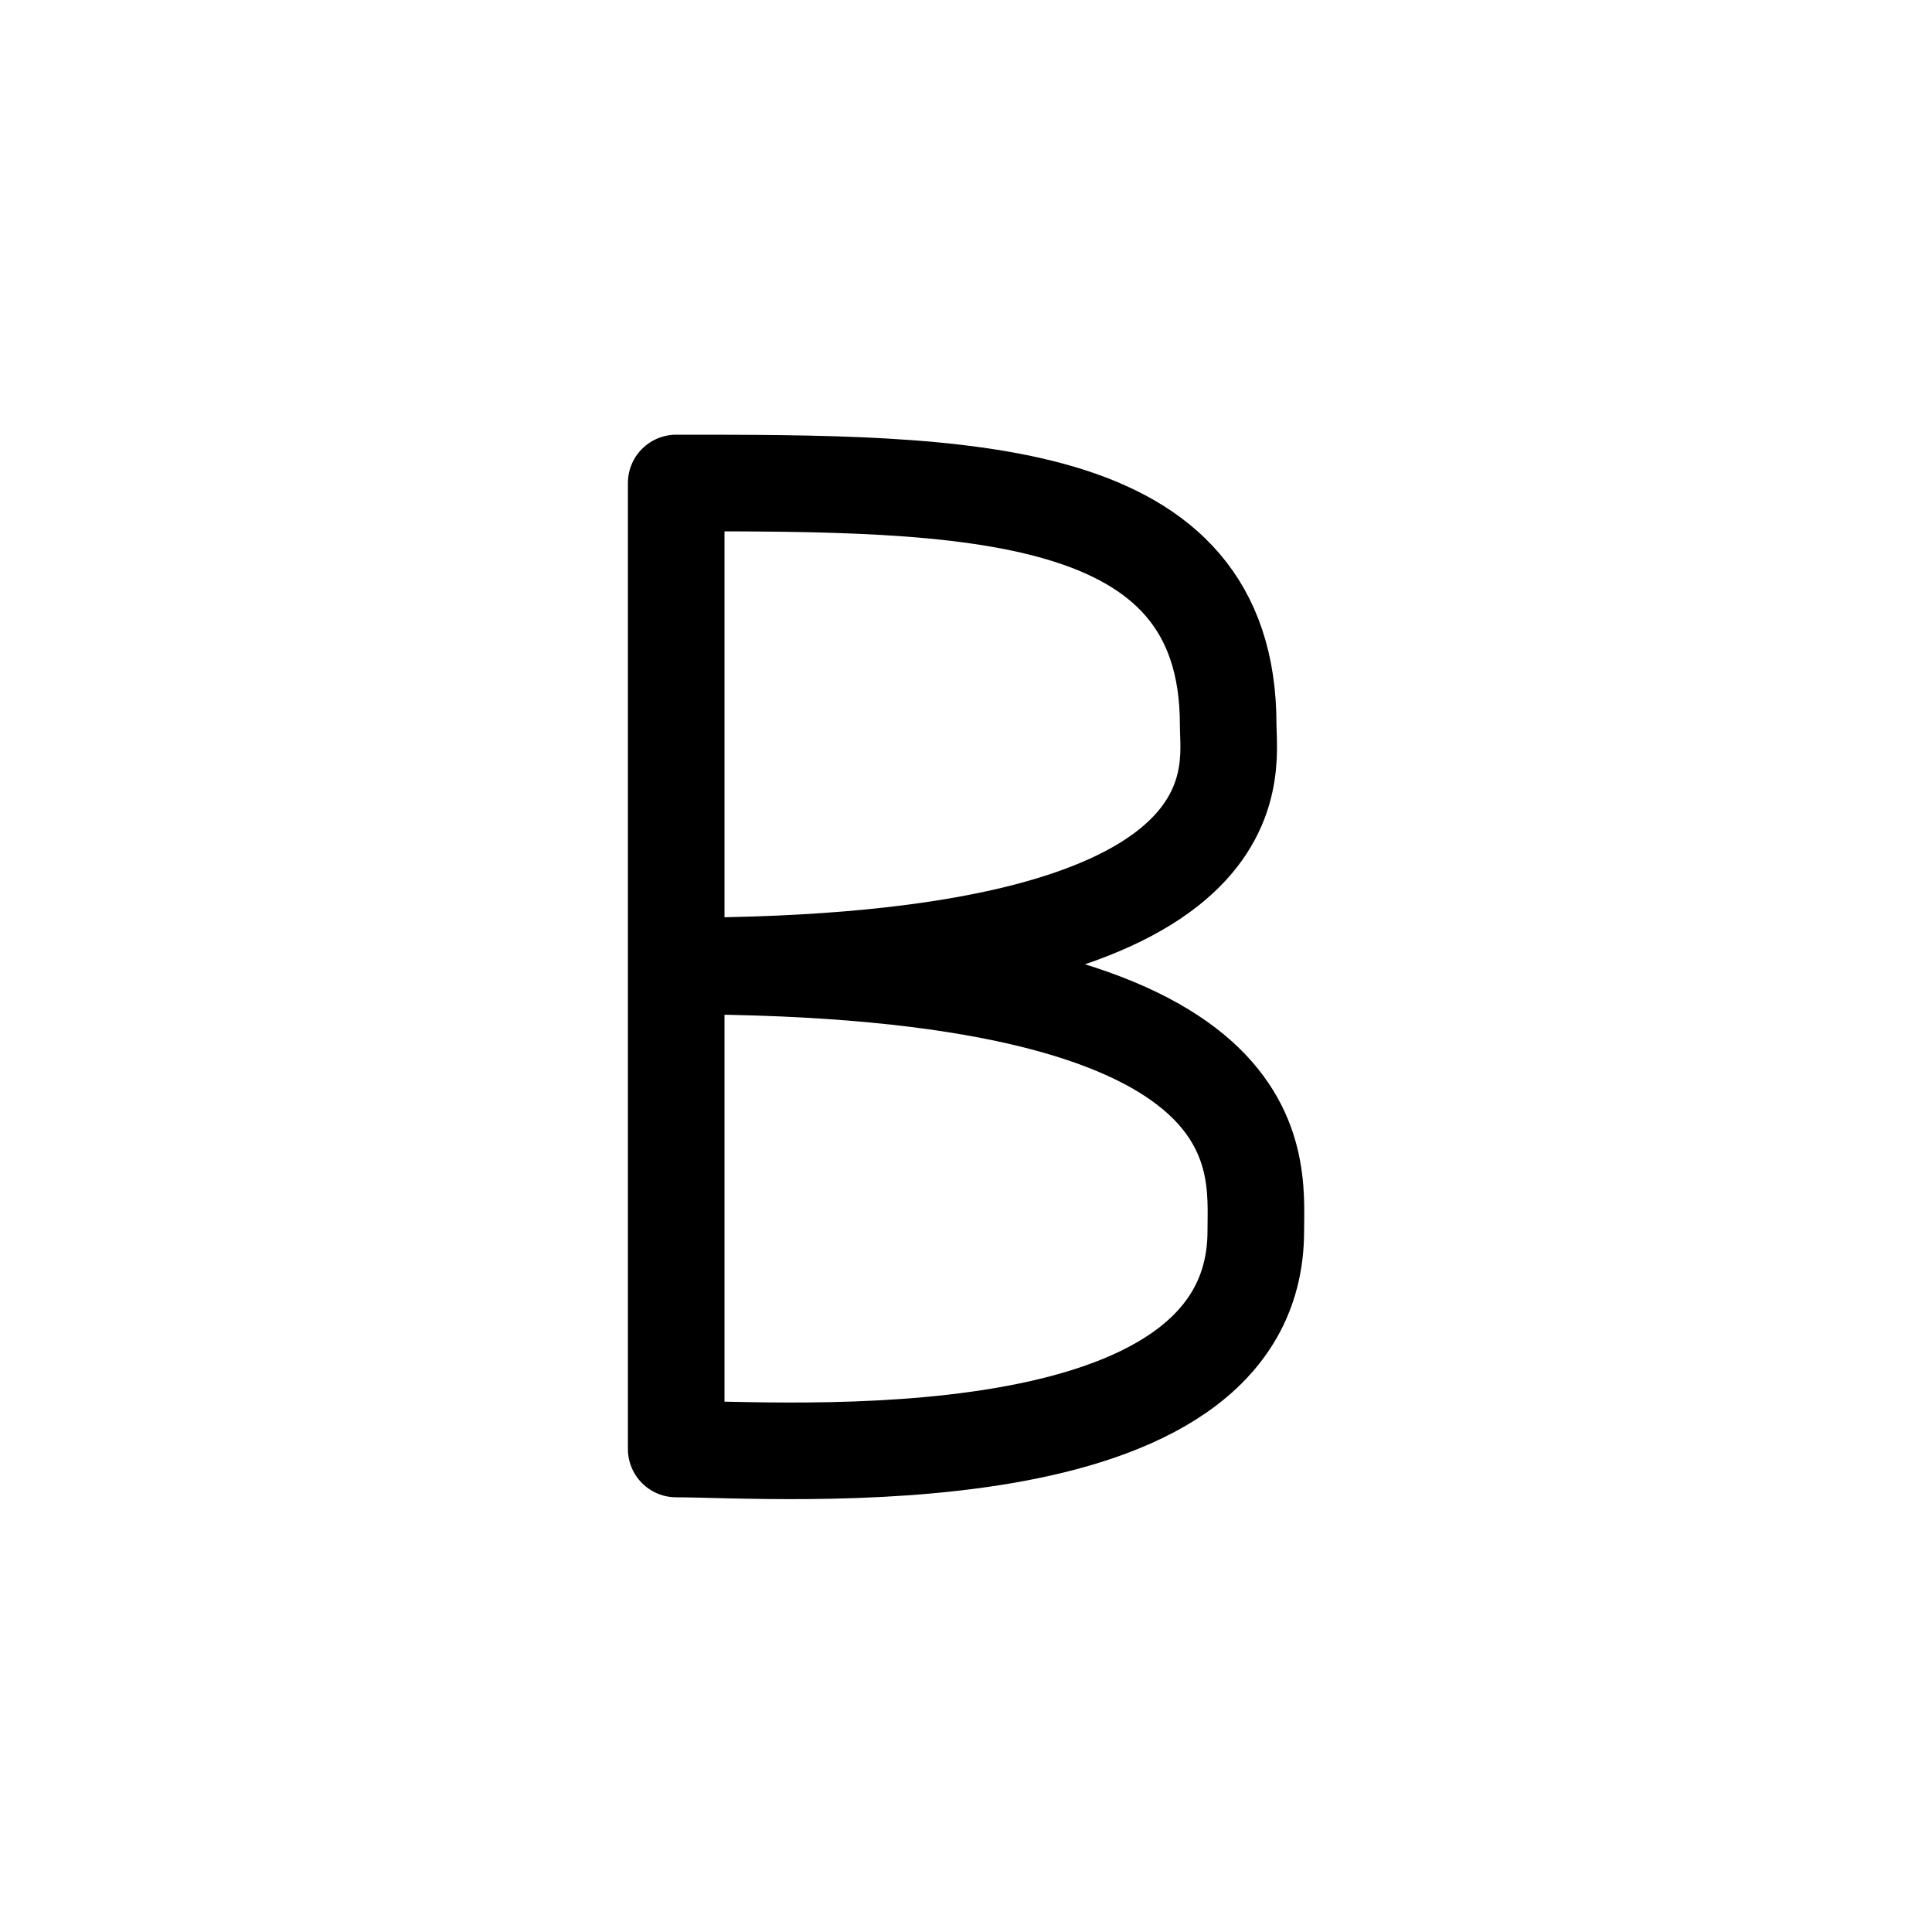
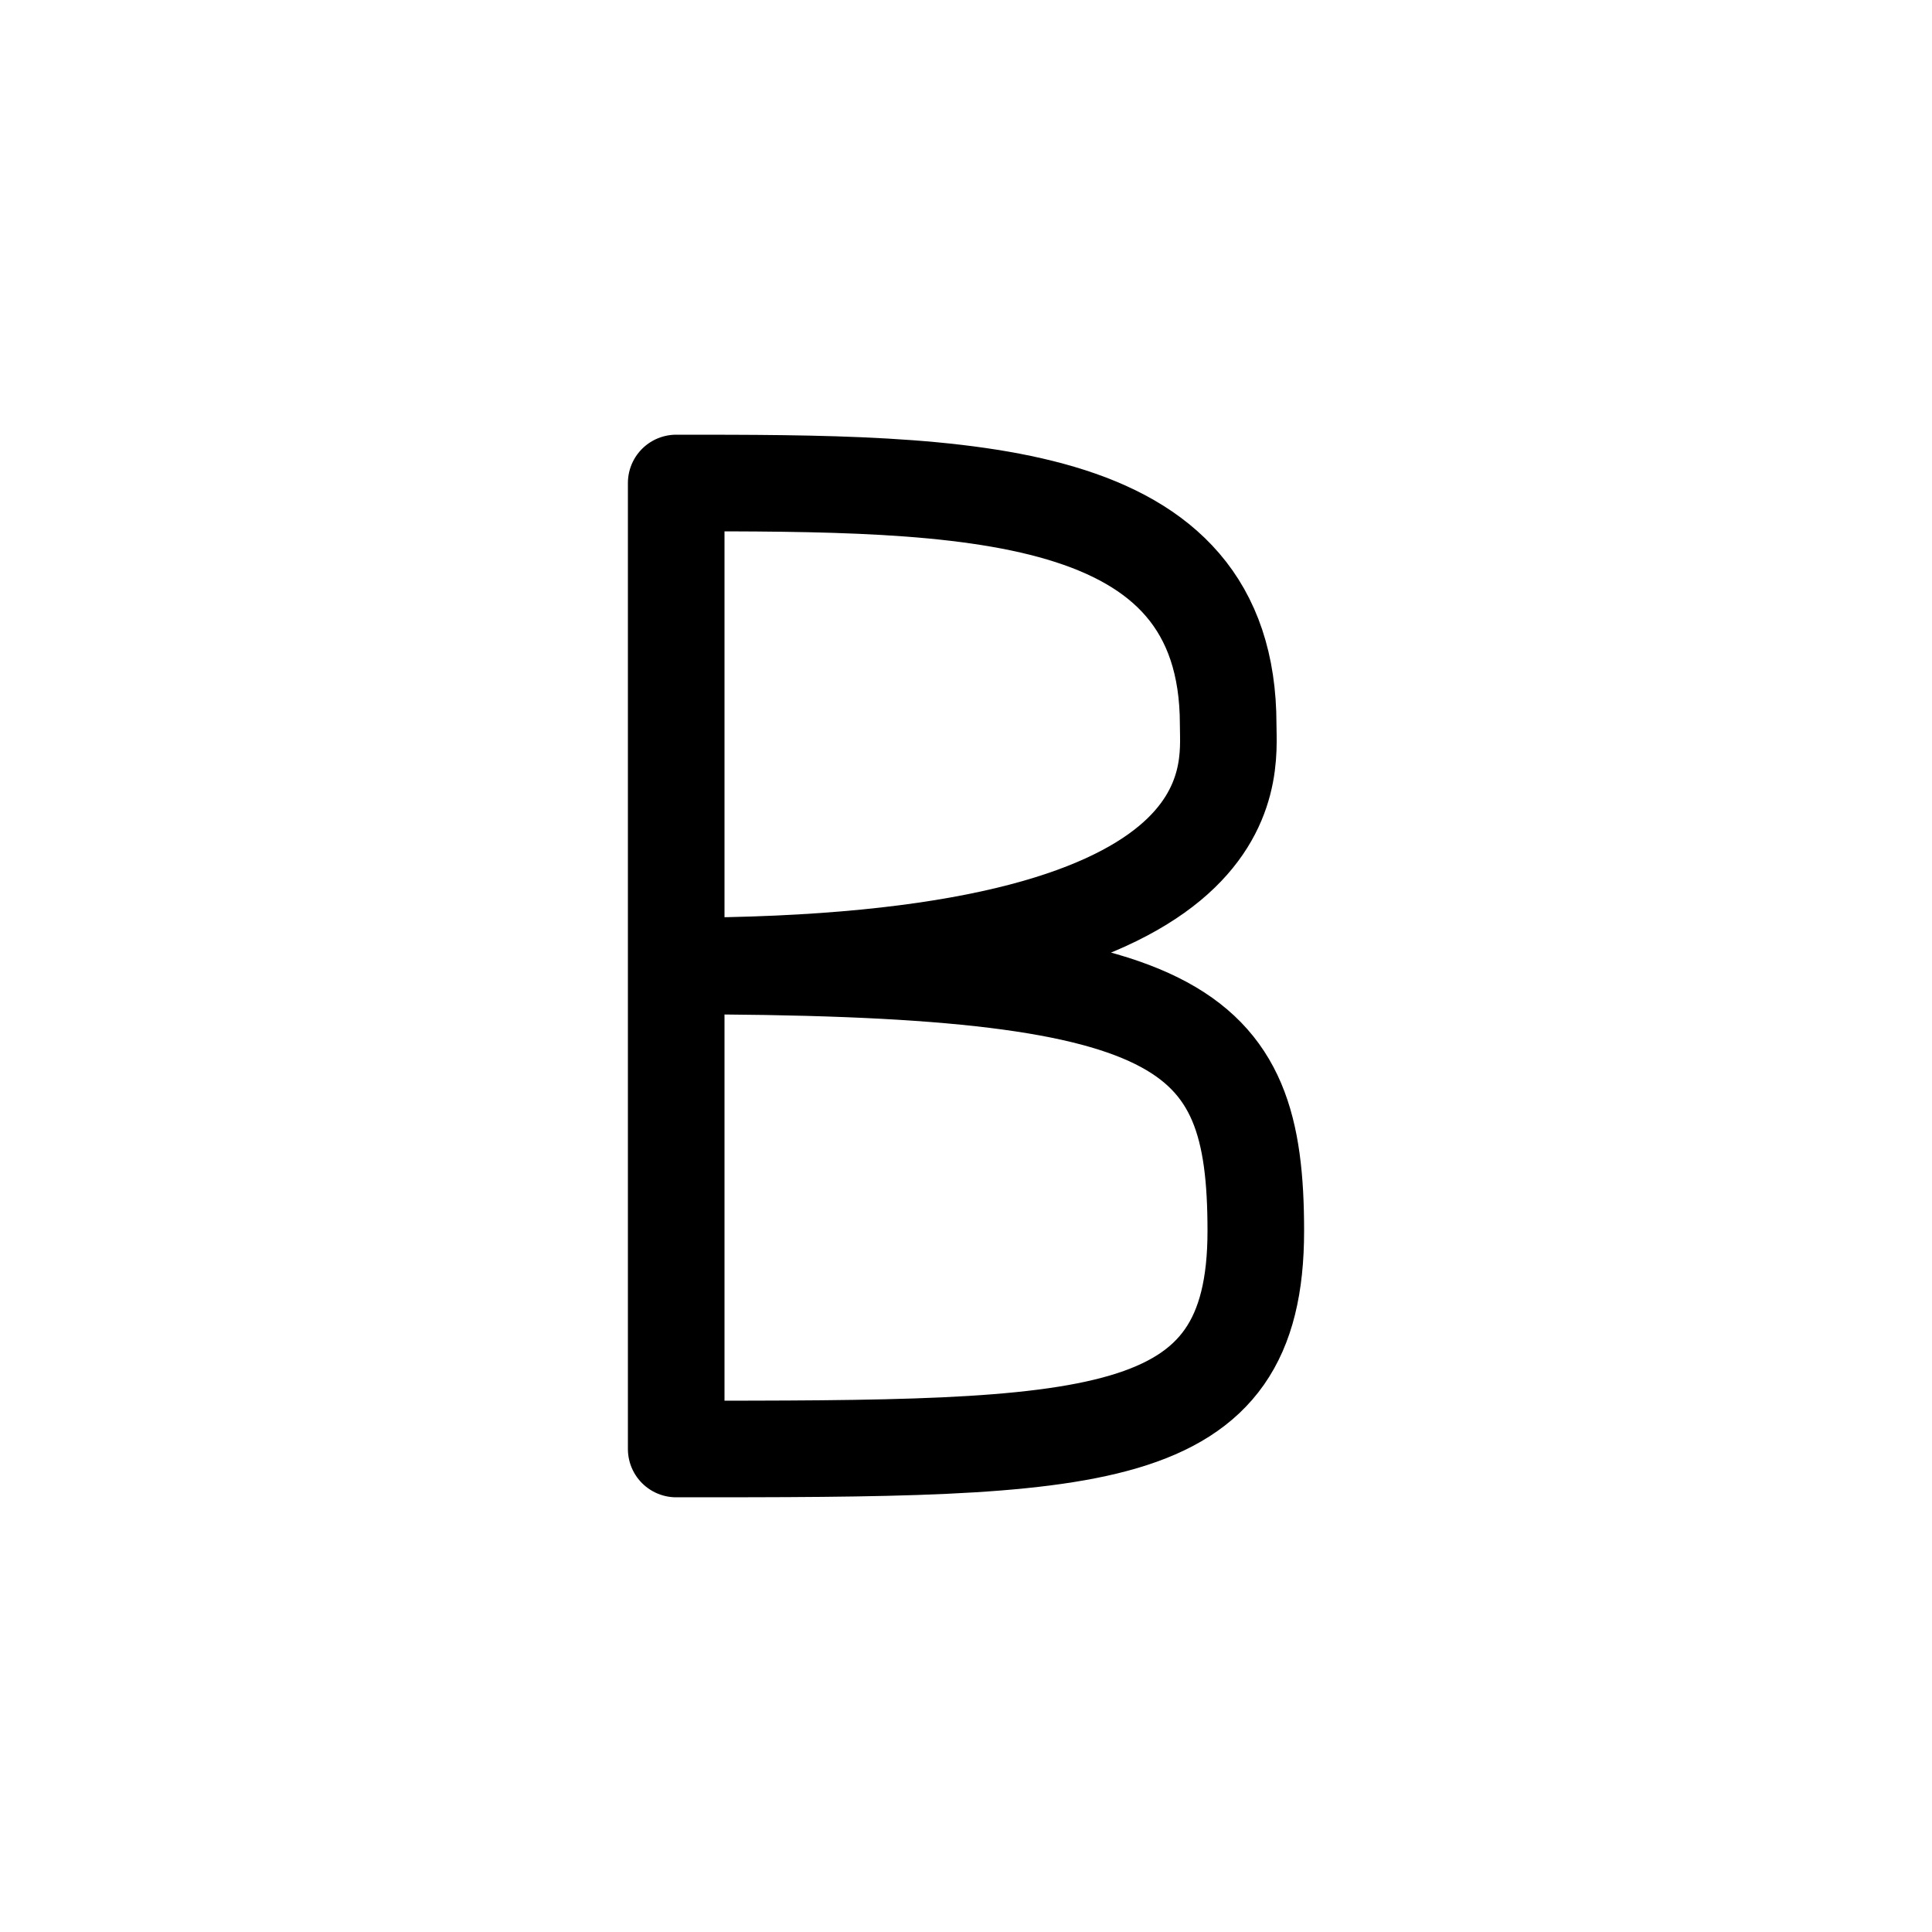
<svg xmlns="http://www.w3.org/2000/svg" width="1000px" height="1000px" version="1.1">
  <g id="surface1">
-     <path style="fill:none;stroke-width:1;stroke-linecap:round;stroke-linejoin:round;stroke:rgb(0%,0%,0%);stroke-opacity:1;stroke-miterlimit:4" d="M 27 305 C 30 305 32.714 305 32.714 307.5 C 32.714 308 33.118 310 27 310 C 33.266 310 33 312 33 312.743 C 33 315.38 28.049 315 27 315 Z M 27 305 " transform="matrix(50,0,0,50,-1000,-15000)" />
+     <path style="fill:none;stroke-width:1;stroke-linecap:round;stroke-linejoin:round;stroke:rgb(0%,0%,0%);stroke-opacity:1;stroke-miterlimit:4" d="M 27 305 C 30 305 32.714 305 32.714 307.5 C 32.714 308 33 310 27 310 C 32.26 310 33 310.597 33 312.743 C 33 315 31.354 315 27 315 Z M 27 305 " transform="matrix(50,0,0,50,-1000,-15000)" />
  </g>
</svg>
